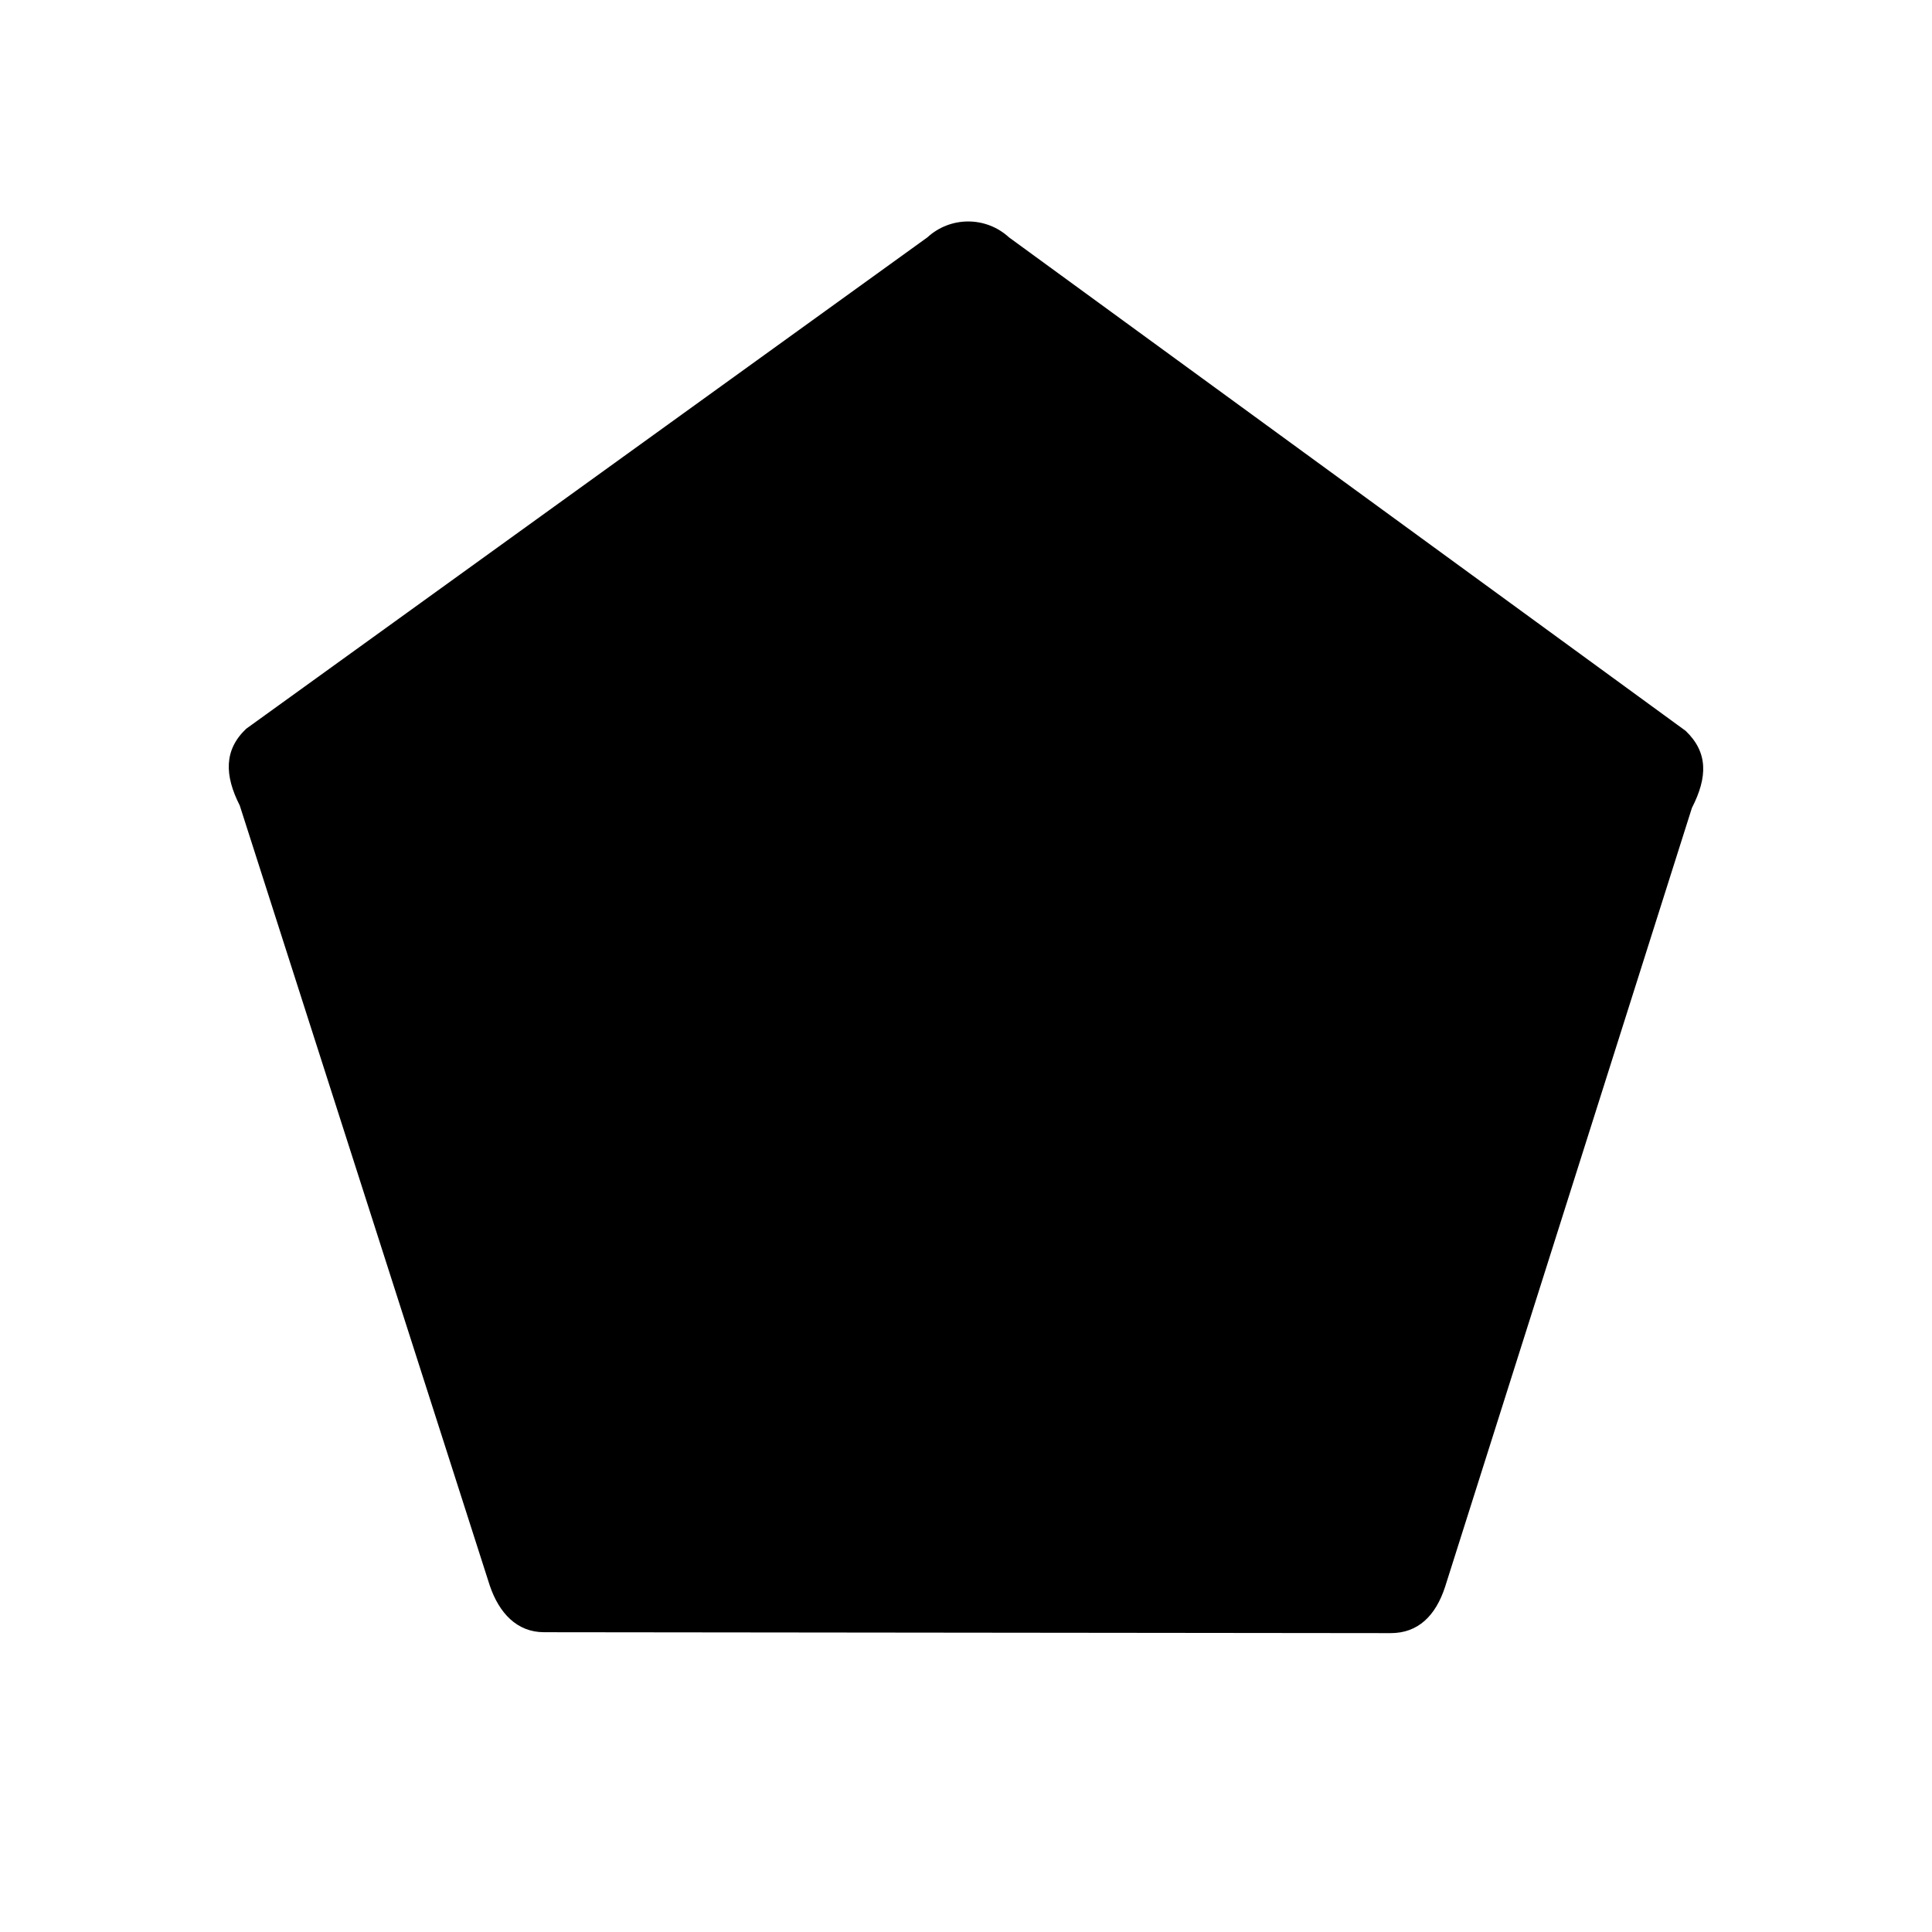
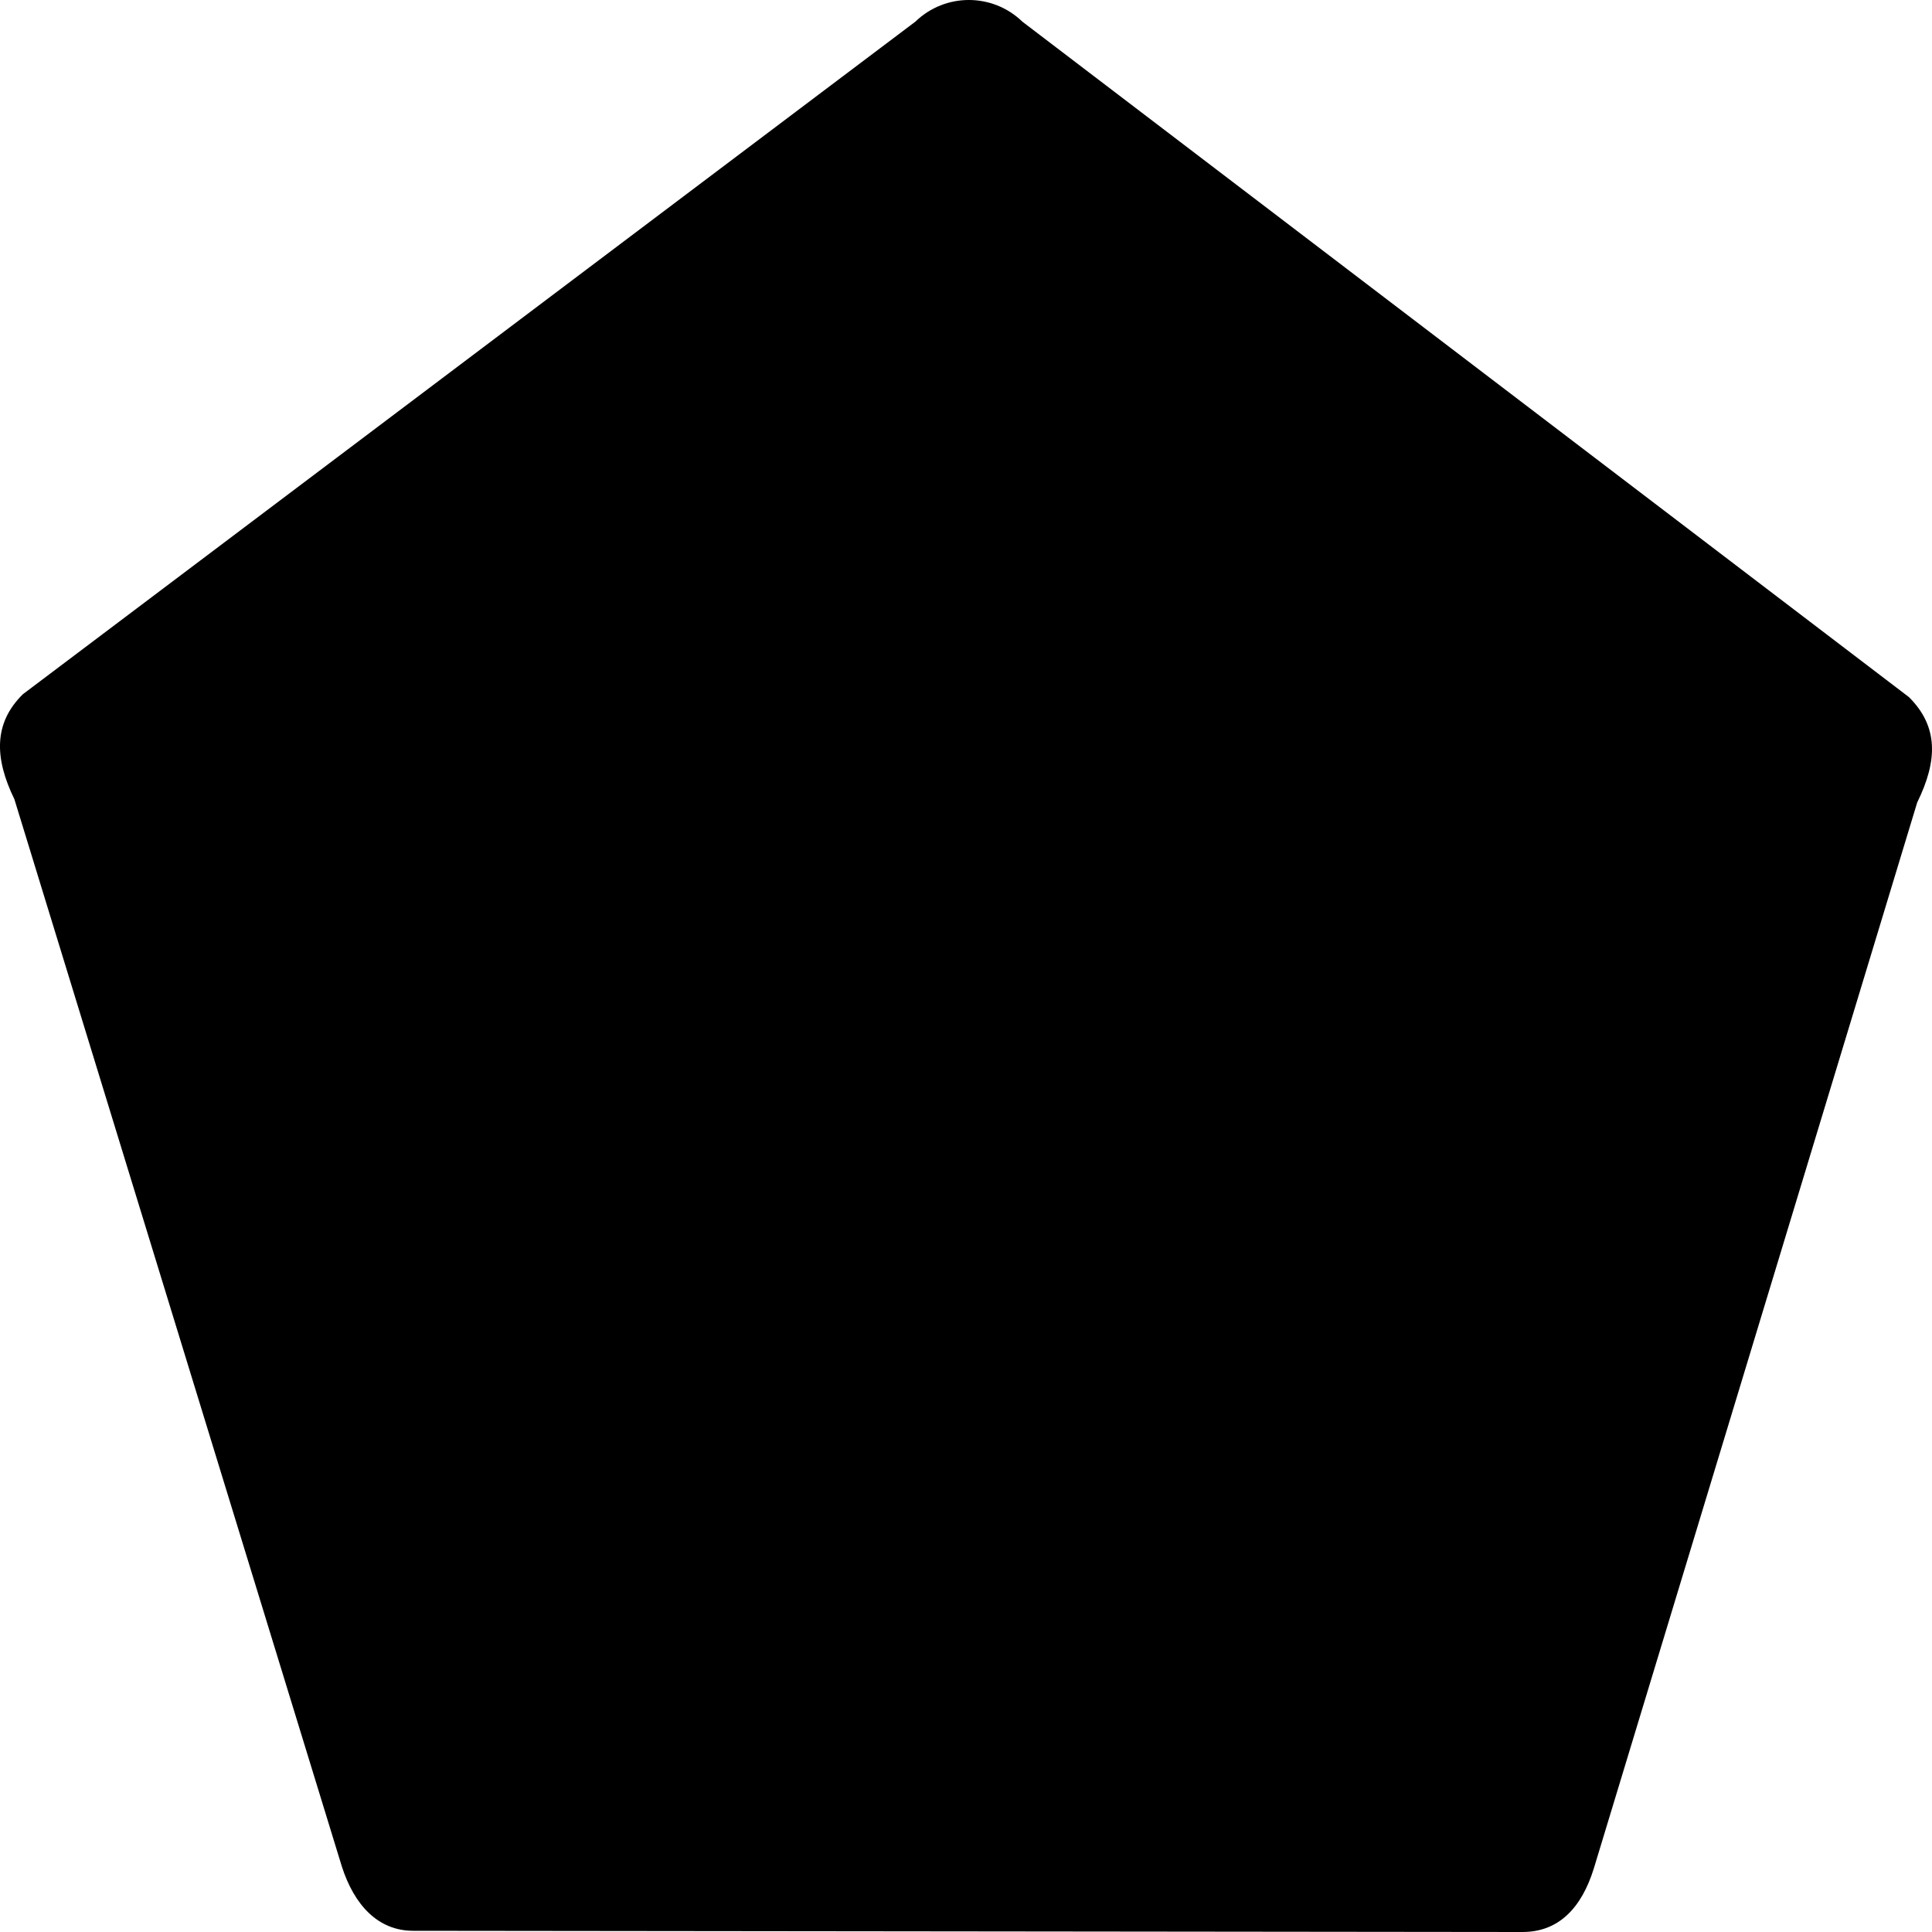
- <svg xmlns="http://www.w3.org/2000/svg" id="D12" viewBox="0 0 300 300">
-   <path d="M262.72,125.45,224.4,246.38c-1.47,4.53-4.22,7.22-8.46,7.21l-131.45-.14c-4.24,0-7-3-8.44-7.25L37.23,125.08c-2.38-4.69-2.47-8.64,1-11.92L144,36.86a9.37,9.37,0,0,1,12.68,0l105.07,76.63C265.24,116.83,265.17,120.67,262.72,125.45Z" />
+ <svg xmlns="http://www.w3.org/2000/svg" fill-rule="evenodd" stroke-linejoin="round" stroke-miterlimit="2" clip-rule="evenodd" viewBox="0 0 24 24">
+   <path fill-rule="nonzero" d="M23.816 9.969l-4.017 13.242c-.154.496-.442.79-.887.789l-13.779-.015c-.444 0-.734-.329-.885-.794L.179 9.929c-.25-.514-.259-.946.105-1.305L11.371.269a.955.955 0 0 1 1.329 0L23.714 8.66c.366.365.359.786.102 1.309z" />
</svg>
